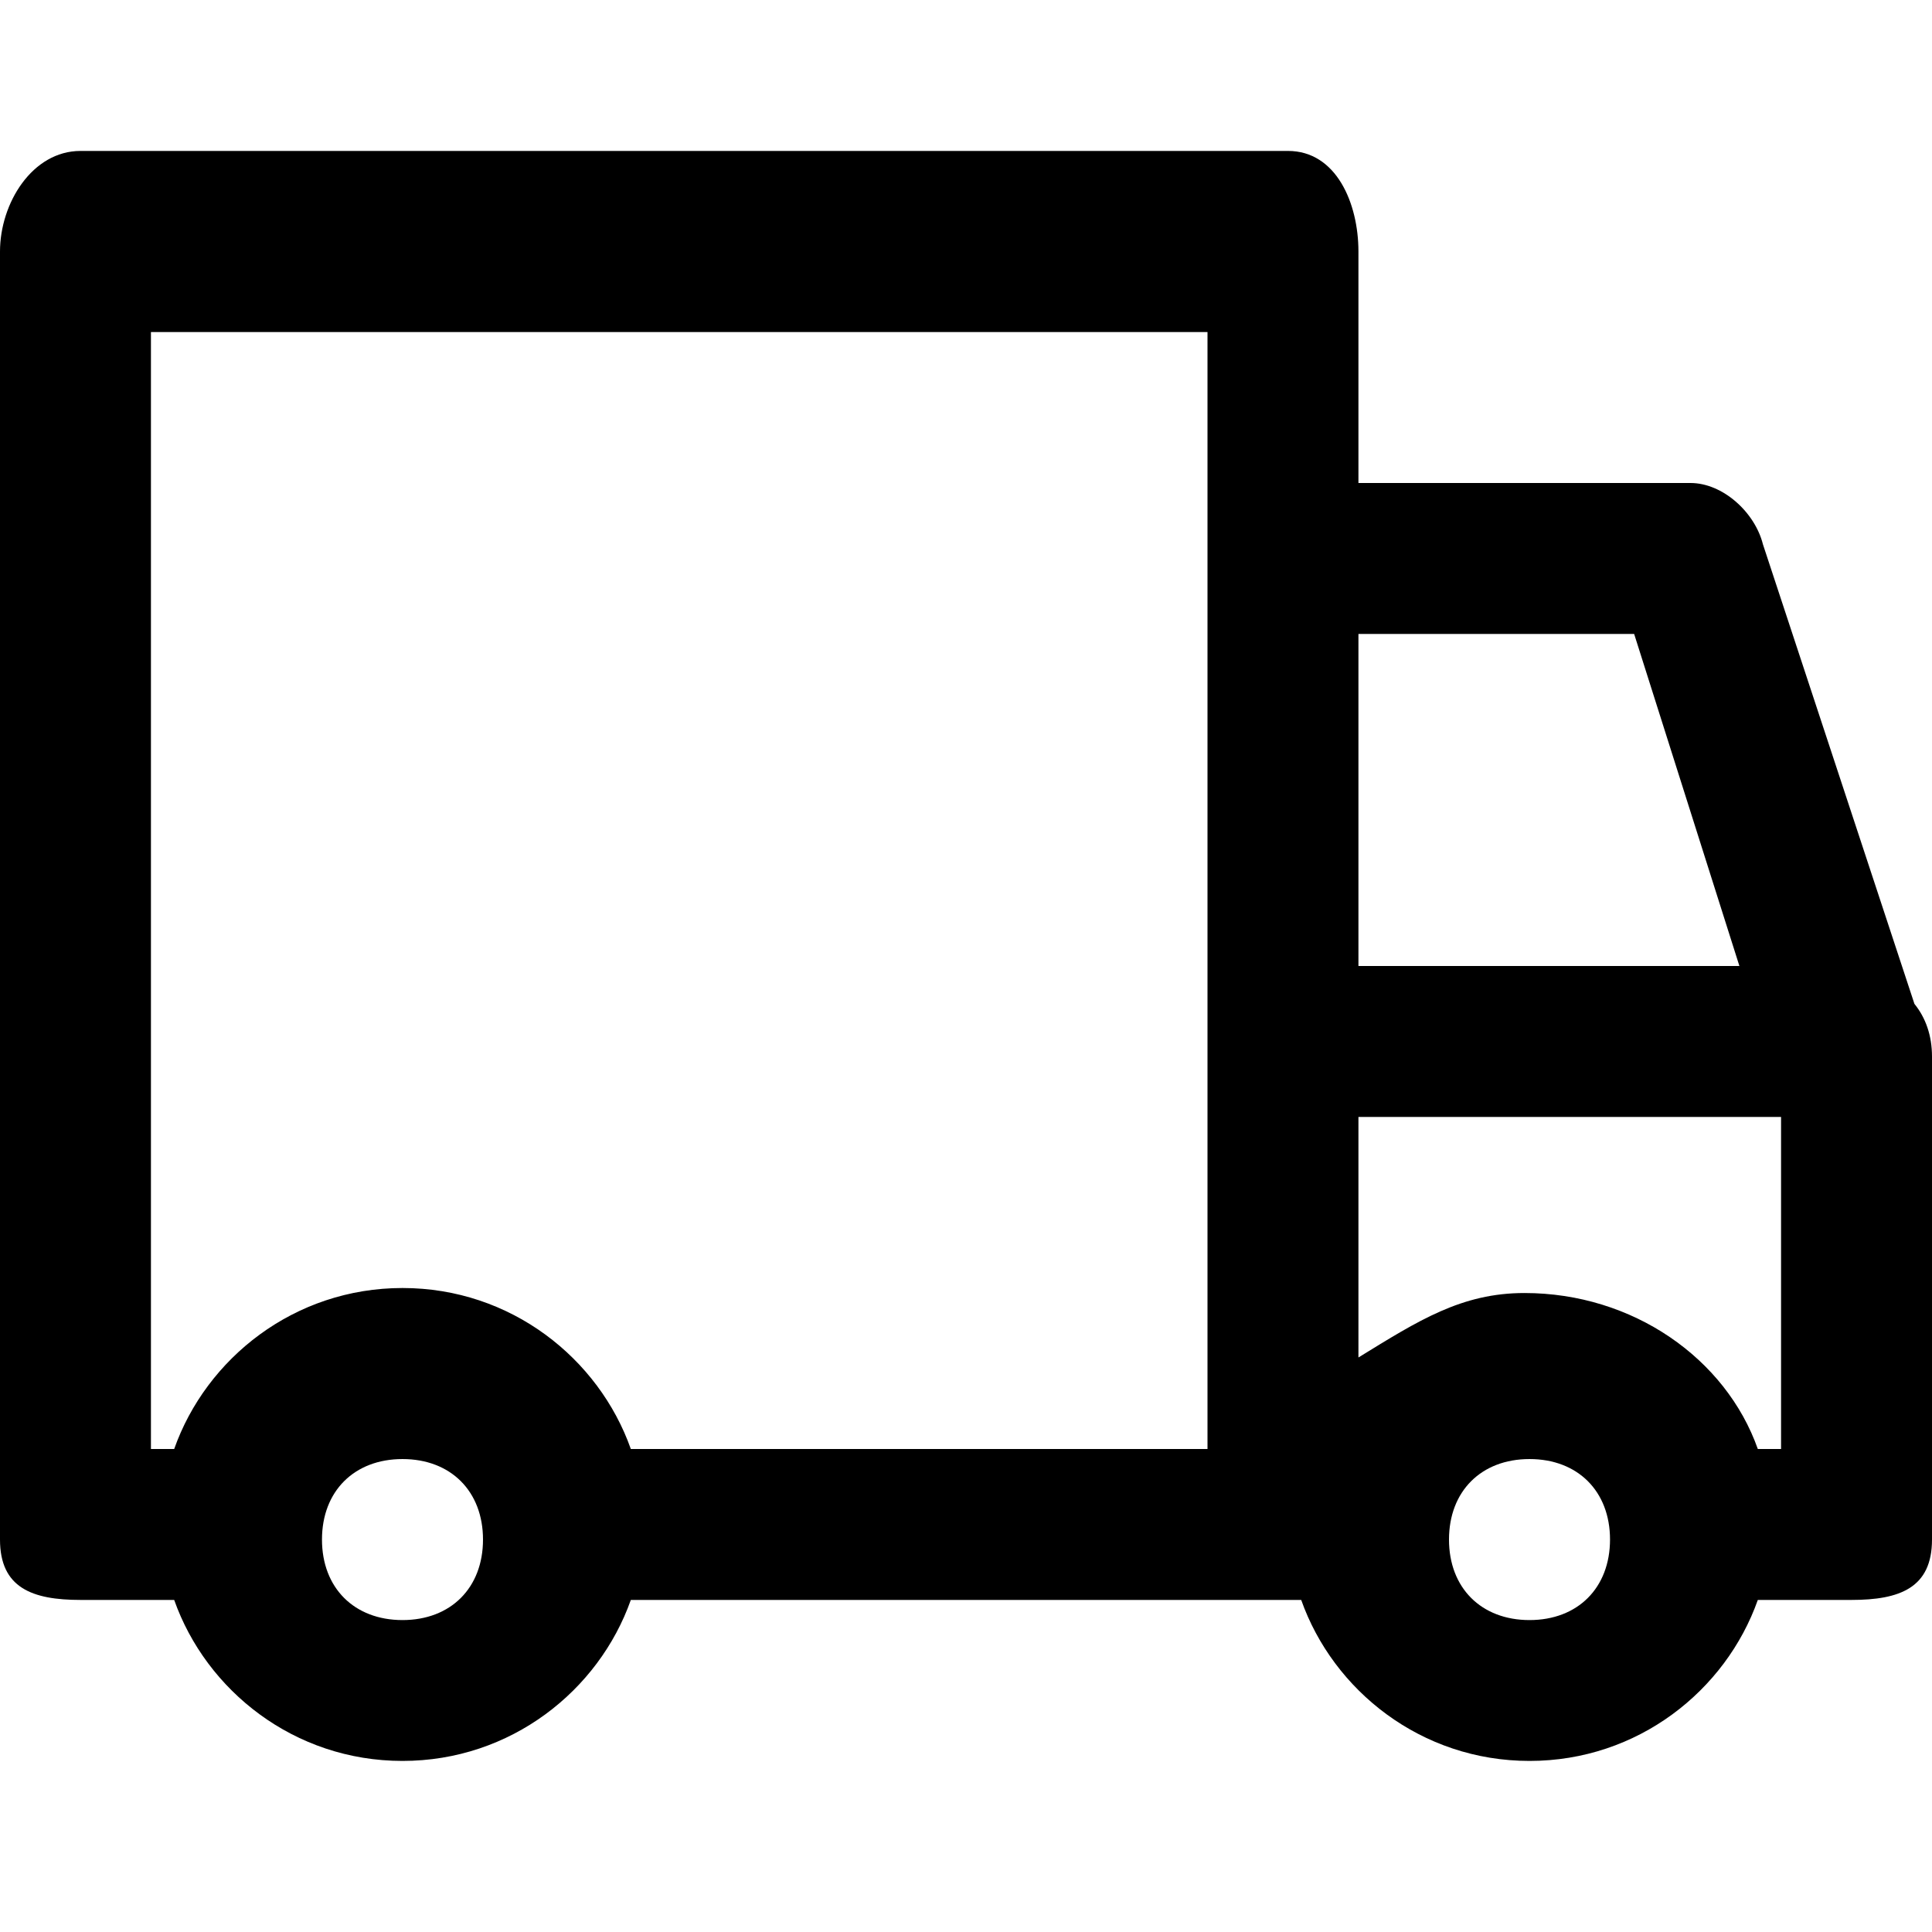
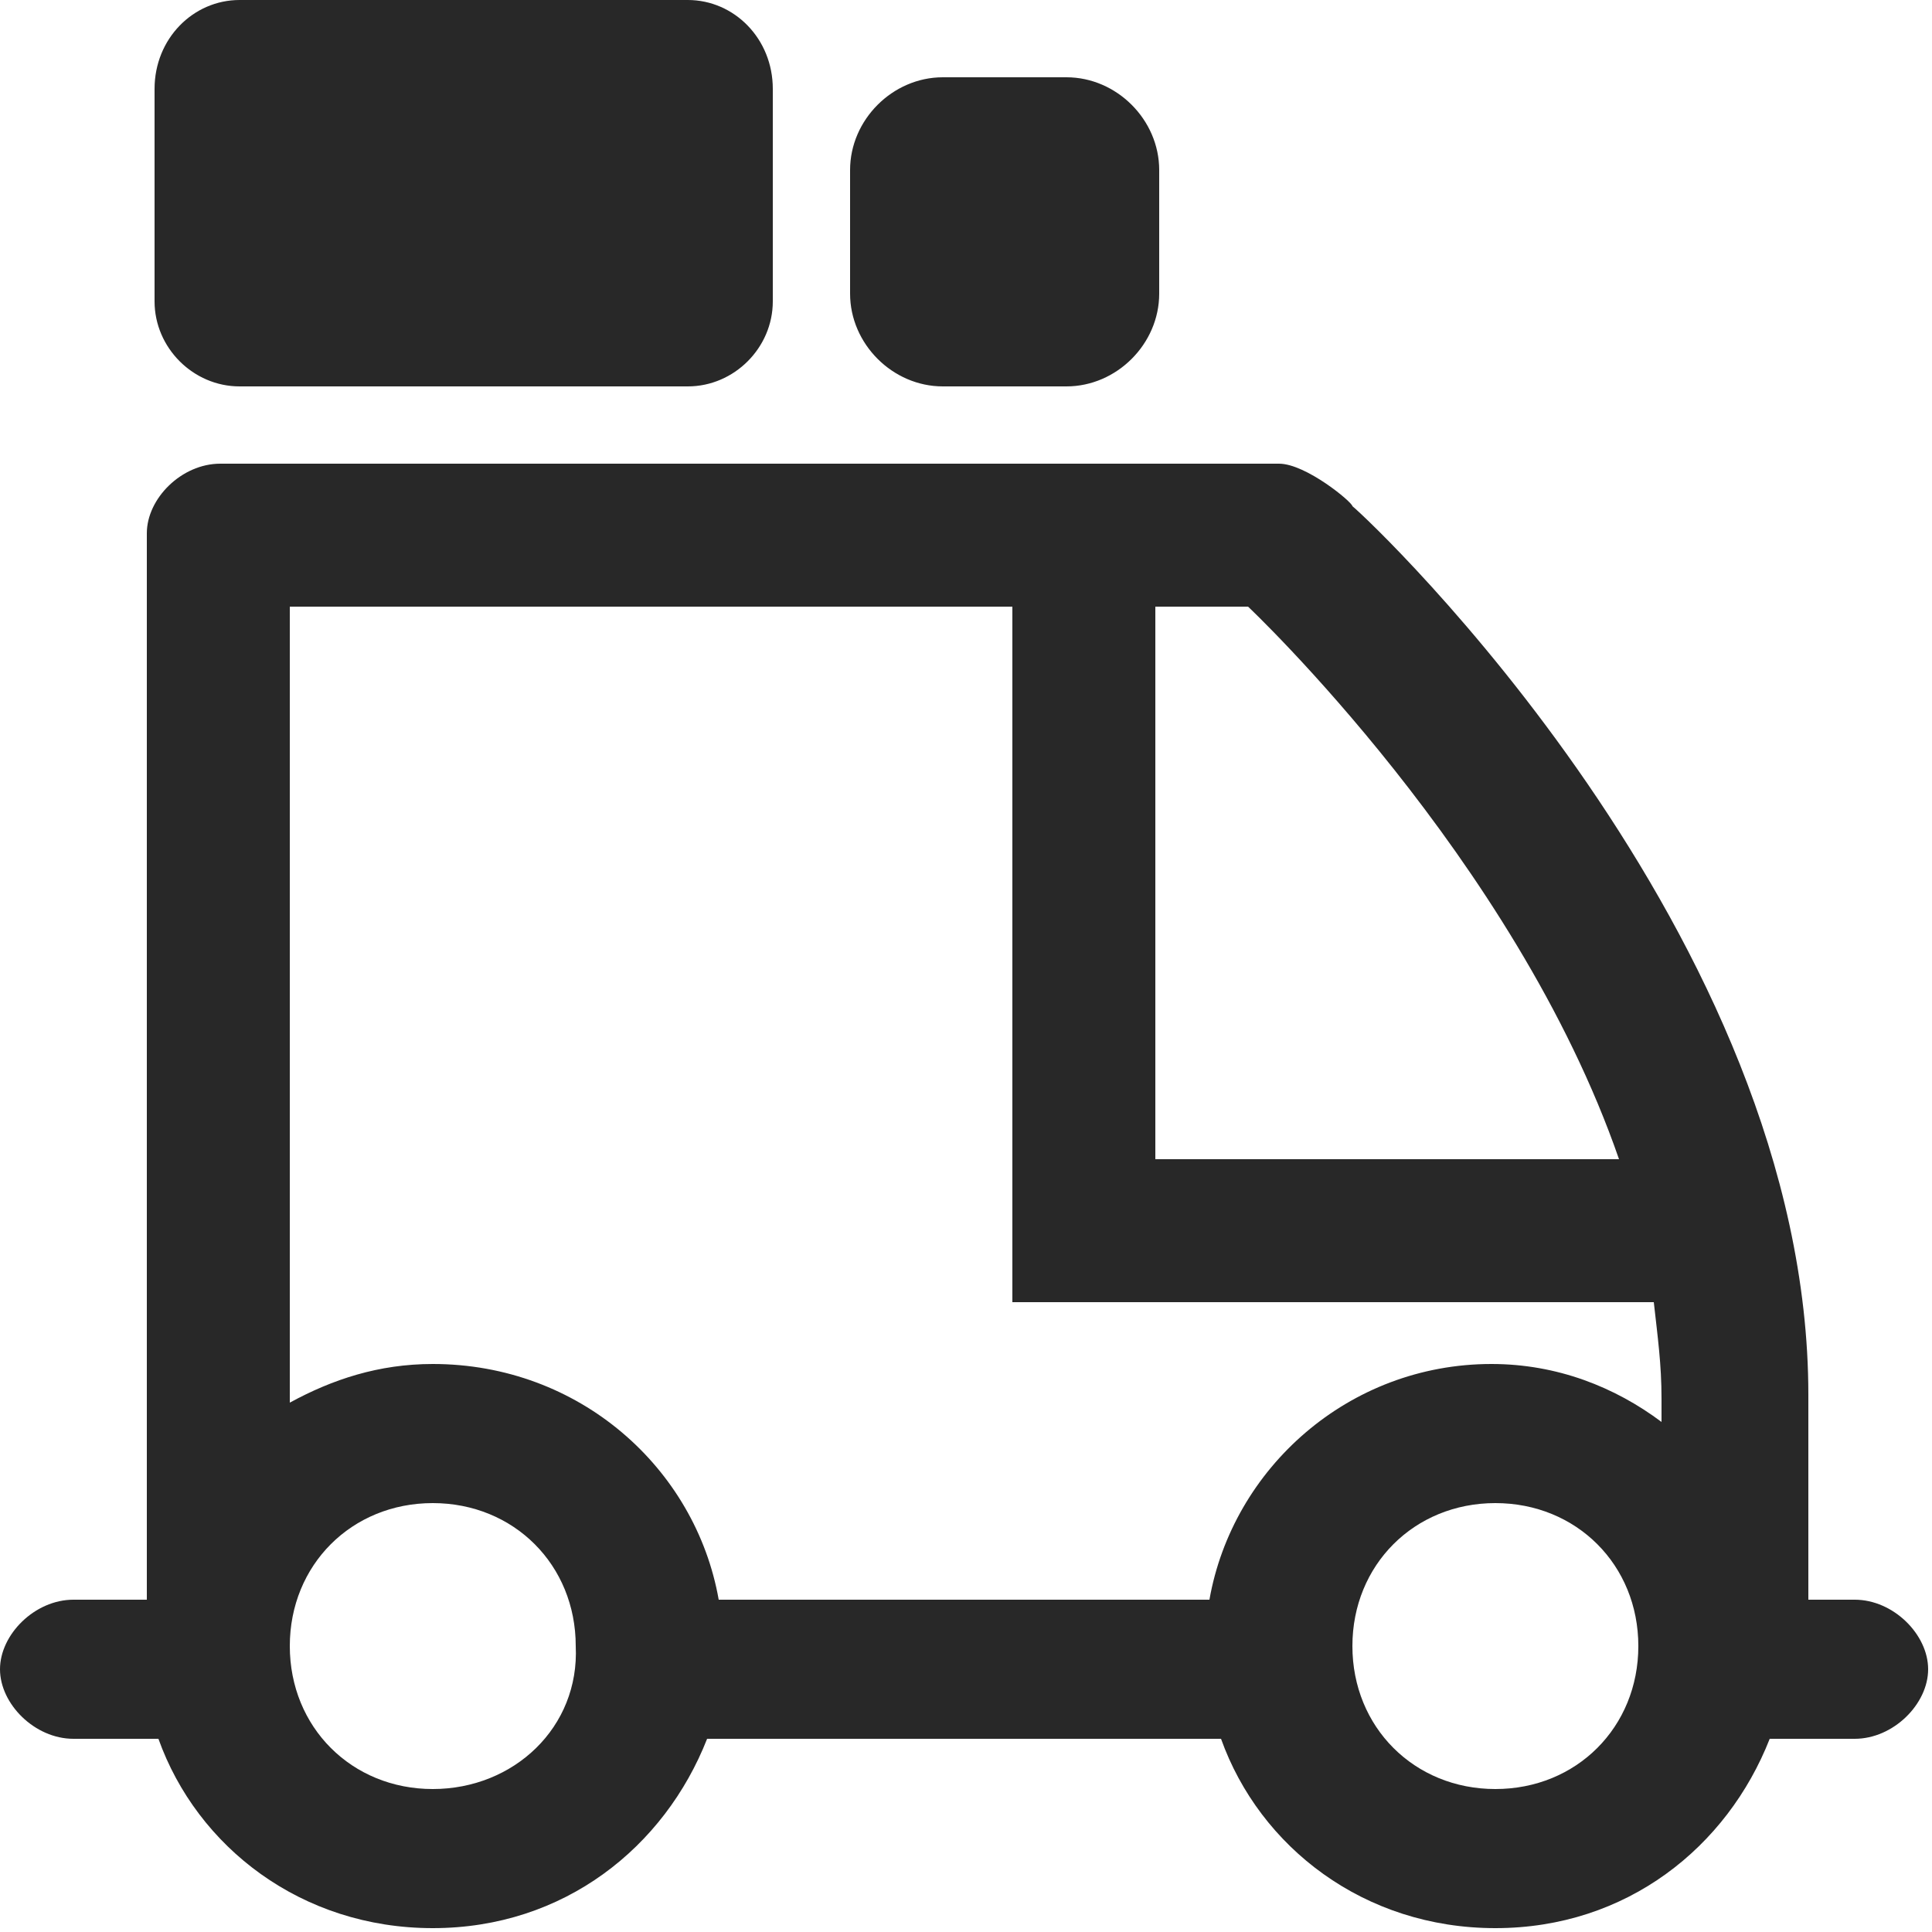
- <svg xmlns="http://www.w3.org/2000/svg" version="1.1" id="Layer_1" x="0px" y="0px" width="64px" height="64px" viewBox="0 0 64 64" style="enable-background:new 0 0 64 64;" xml:space="preserve">
-   <path d="M63.418,33.255L58.4,18.033C58.133,16.967,57.067,16,56,16H45V8.333C45,6.733,44.267,5,42.667,5h-40  C1.067,5,0,6.733,0,8.333V51c0,1.6,1.067,2,2.667,2H5.77c1.061,3,3.974,5.333,7.563,5.333S19.836,56,20.897,53h22.207  c1.061,3,3.974,5.333,7.563,5.333S57.169,56,58.23,53h3.103c1.6,0,2.667-0.4,2.667-2V35C64,34.297,63.785,33.707,63.418,33.255z   M54.133,21l3.487,11H45V21H54.133z M5,11h35v8v29H20.897c-1.06-3-3.974-5.333-7.563-5.333S6.83,45,5.77,48H5V11z M13.333,53.667  c-1.6,0-2.667-1.067-2.667-2.667c0-1.6,1.067-2.667,2.667-2.667C14.933,48.333,16,49.4,16,51C16,52.6,14.933,53.667,13.333,53.667z   M50.667,53.667C49.067,53.667,48,52.6,48,51c0-1.6,1.067-2.667,2.667-2.667c1.6,0,2.667,1.067,2.667,2.667  C53.333,52.6,52.267,53.667,50.667,53.667z M58.23,48c-1.06-3-4.14-5.167-7.73-5.167c-2.082,0-3.5,0.904-5.5,2.135V37h14v11H58.23z" />
+ <svg xmlns="http://www.w3.org/2000/svg" id="truck_1_" viewBox="0 0 50 50">
+   <style>
+     .st0{fill:#282828;}
+   </style>
+   <path class="st0" d="M48 41.4h-1.2v-5.3c0-11.9-11.3-22.6-11.8-23 0-.1-1.2-1.1-1.9-1.1H5.7c-1 0-1.9.9-1.9 1.8v27.6H1.9c-1 0-1.9.9-1.9 1.8S.9 45 1.9 45h2.2c1 2.8 3.7 4.9 7.1 4.9s6-2.1 7.1-4.9h13.3c1 2.8 3.7 4.9 7.1 4.9 3.4 0 6-2.1 7.1-4.9H48c1 0 1.9-.9 1.9-1.8s-.9-1.8-1.9-1.8zM41.9 30h-12V15.7h2.4s6.9 6.5 9.6 14.3zM11.2 46.3c-2.1 0-3.7-1.6-3.7-3.7s1.6-3.7 3.7-3.7 3.7 1.6 3.7 3.7c.1 2.1-1.6 3.7-3.7 3.7zm20.1-4.9H18.6c-.6-3.4-3.6-6.1-7.4-6.1-1.4 0-2.6.4-3.7 1V15.7h18.7v18h16.6c.1.9.2 1.6.2 2.5v.6c-1.2-.9-2.7-1.5-4.4-1.5-3.7 0-6.7 2.7-7.3 6.1zm7.4 4.9c-2.1 0-3.7-1.6-3.7-3.7s1.6-3.7 3.7-3.7 3.7 1.6 3.7 3.7-1.6 3.7-3.7 3.7zM17.8 10H6.2C5 10 4 9 4 7.8V2.3C4 1 5 0 6.2 0h11.6C19 0 20 1 20 2.3v5.5C20 9 19 10 17.8 10zm9.8 0h-3.2C23.1 10 22 8.9 22 7.6V4.4C22 3.1 23.1 2 24.4 2h3.2C28.9 2 30 3.1 30 4.4v3.2c0 1.3-1.1 2.4-2.4 2.4z" />
</svg>
